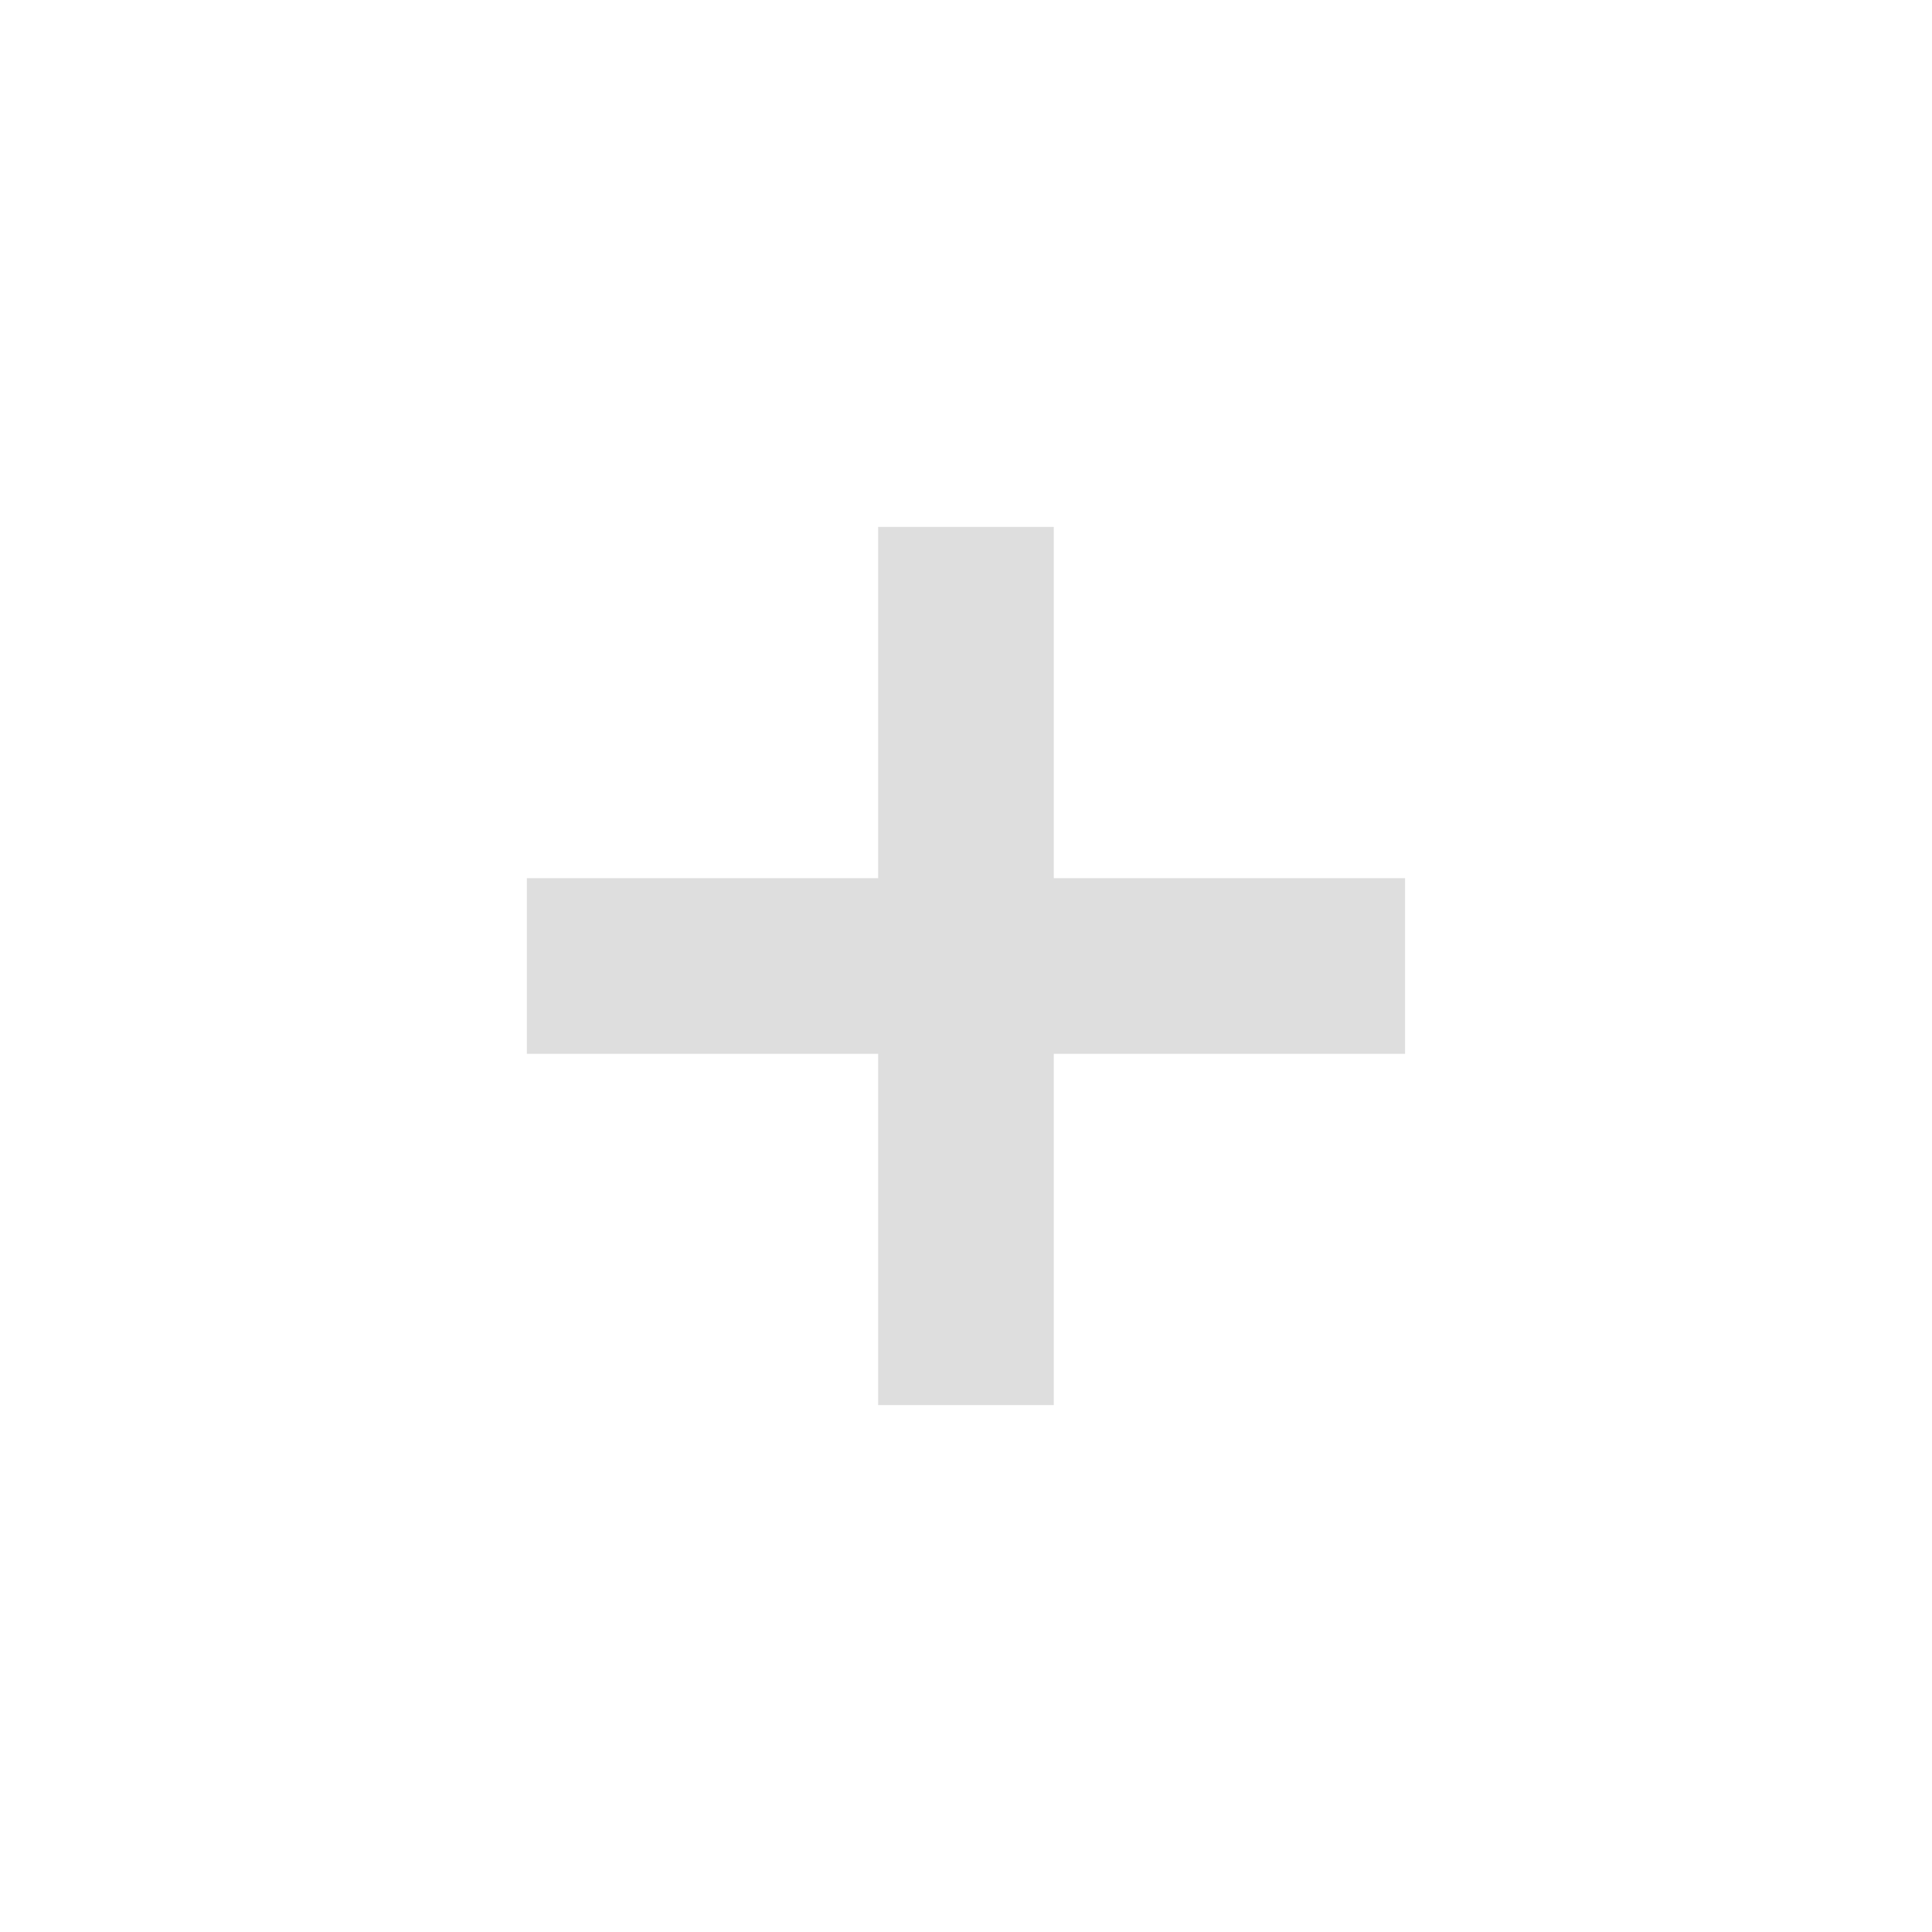
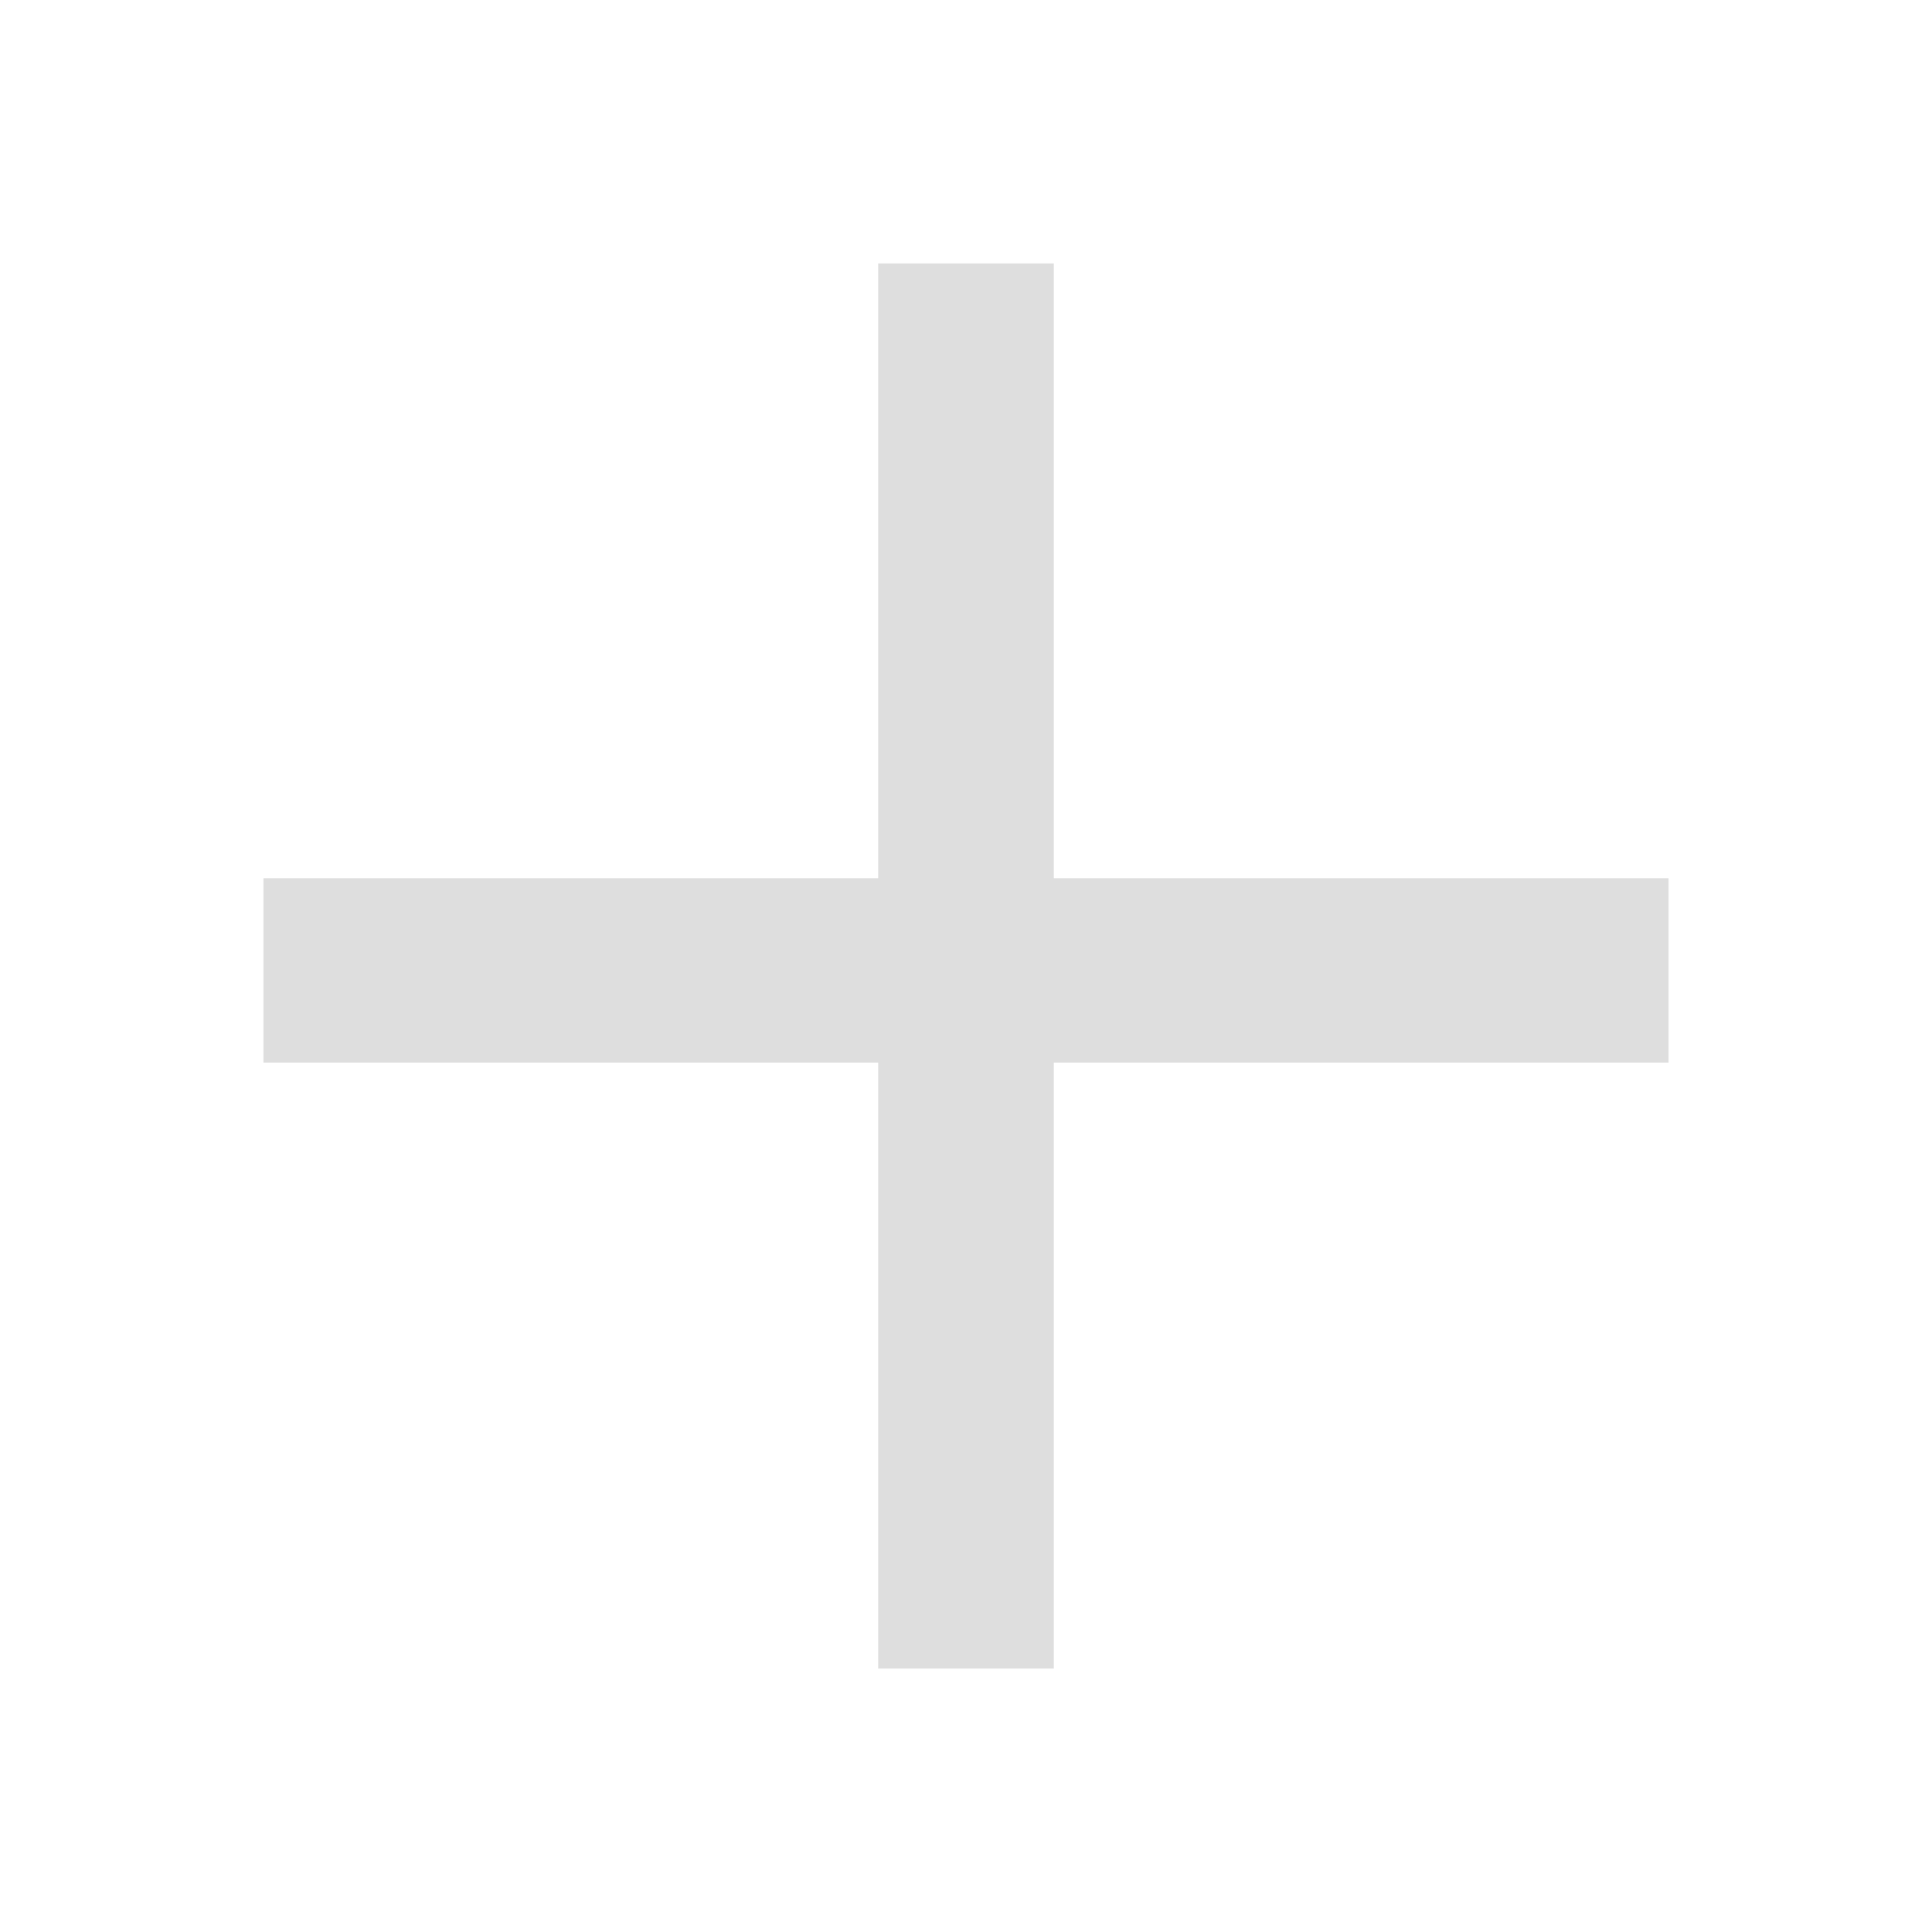
- <svg xmlns="http://www.w3.org/2000/svg" xmlns:ns1="http://www.openswatchbook.org/uri/2009/osb" id="svg7384" width="22" height="22" version="1.1" style="enable-background:new">
+ <svg xmlns="http://www.w3.org/2000/svg" id="svg7384" width="22" height="22" version="1.1" style="enable-background:new">
  <defs id="defs7386">
    <style id="current-color-scheme" type="text/css">
-    .ColorScheme-Text { color:#dedede; } .ColorScheme-Highlight { color:#5294e2; } .ColorScheme-ButtonBackground { color:#dedede; }
+    .ColorScheme-Text { color:#dedede; } .ColorScheme-Highlight { color:#5294e2; } .ColorScheme-ButtonBackground { color:#333333; }
  </style>
-     <linearGradient id="linearGradient5606" ns1:paint="solid">
-       <stop id="stop5608" offset="0" style="stop-color:currentColor;stop-opacity:1" />
-     </linearGradient>
  </defs>
-   <g id="16-16-list-remove" transform="translate(-285.0008,5.00334)">
-     <rect id="rect4175" width="16" height="16" x="306" y="-26" style="opacity:0;fill:#39ffff;fill-opacity:1;stroke:none;stroke-opacity:1" />
-     <g id="g4155" transform="translate(306.0009,-26.00332)" style="enable-background:new">
-       <g id="layer12-3" transform="translate(-445.0004,119.0034)" style="display:inline">
-         <path id="path4992" class="ColorScheme-Text" d="m 453,-118.003 c -3.863,0 -7,3.137 -7,7 0,3.863 3.137,7 7,7 3.863,0 7,-3.137 7,-7 0,-3.863 -3.137,-7 -7,-7 z m 0,2 c 1.019,0 1.959,0.288 2.75,0.812 l -6.938,6.938 c -0.525,-0.791 -0.812,-1.731 -0.812,-2.75 0,-2.759 2.241,-5 5,-5 z m 4.188,2.25 c 0.525,0.791 0.812,1.731 0.812,2.75 0,2.759 -2.241,5 -5,5 -1.019,0 -1.959,-0.288 -2.75,-0.812 l 6.938,-6.938 z" style="font-style:normal;font-variant:normal;font-weight:normal;fill:currentColor;fill-opacity:1;stroke:none;stroke-width:2;marker:none;enable-background:accumulate" />
-       </g>
-     </g>
+   <g id="22-22-list-add">
+     <path id="rect2991" d="m 10,3 v 7 H 3 v 2.1 h 7 V 19 h 2 v -6.9 h 7 V 10 H 12 V 3 Z" class="ColorScheme-Text" fill="currentColor" />
+     <path id="rect3763" d="M 0,0 H 22 V 22 H 0 Z" fill="none" />
  </g>
-   <g id="16-16-list-add" transform="translate(-285.0008,5.00334)">
-     <rect id="rect4173" width="16" height="16" x="288" y="-26" style="opacity:0;fill:#39ffff;fill-opacity:1;stroke:none;stroke-opacity:1" />
-     <g id="g4169" transform="translate(288.0008,-26.00334)" style="enable-background:new">
-       <g id="layer12-21" transform="translate(-285.0008,-0.99666)" style="display:inline">
-         <path id="rect31992" class="ColorScheme-Text" d="m 292.001,3.997 0,4 -4,0 0,2 4,0 0,4 2,0 0,-4 4,0 0,-2 -4,0 0,-4 -2,0 z" style="display:inline;overflow:visible;visibility:visible;opacity:1;fill:currentColor;fill-opacity:1;stroke:none;stroke-width:1;marker:none" />
-       </g>
-     </g>
+   <g id="22-22-list-remove" transform="translate(22)">
+     <path id="rect3783" d="M 0,0 H 22 V 22 H 0 Z" fill="none" />
+     <path id="rect887" d="m 3,10 h 16 v 2 H 3 Z" class="ColorScheme-Text" fill="currentColor" />
+   </g>
+   <g id="16-16-list-add" transform="matrix(0.7272727,0,0,0.7272727,-16,6)">
+     <path id="rect2991-3" d="M 9.625,2.75 V 9.625 H 2.75 v 2.75 h 6.875 v 6.875 h 2.75 V 12.375 H 19.25 V 9.625 H 12.375 V 2.75 Z" class="ColorScheme-Text" fill="currentColor" />
+     <path id="rect3763-5" d="M 0,0 H 22 V 22 H 0 Z" fill="none" />
+   </g>
+   <g id="16-16-list-remove" transform="matrix(0.7272727,0,0,0.7272727,44,6)">
+     <path id="rect3783-9" d="M 0,0 H 22 V 22 H 0 Z" fill="none" />
+     <path id="rect889" d="m 2.75,9.625 h 16.5 v 2.75 H 2.75 Z" class="ColorScheme-Text" fill="currentColor" />
  </g>
  <g id="list-add">
-     <path id="rect4138" d="M 0,0 H 22 V 22 H 0 Z" style="opacity:0;fill:currentColor;fill-opacity:1;fill-rule:nonzero;stroke:none;stroke-width:1;stroke-linecap:round;stroke-linejoin:round;stroke-miterlimit:4;stroke-dasharray:none;stroke-dashoffset:0;stroke-opacity:1" />
-     <g style="display:inline;stroke:none;enable-background:new" transform="translate(-58.0004,-844)" id="g6134">
-       <rect style="color:#bebebe;display:inline;overflow:visible;visibility:visible;fill:none;stroke:none;stroke-width:1;marker:none" id="rect31990" width="16" height="16" x="61" y="847" />
-       <path id="rect31992-3" d="m 68,850 v 4 h -4 v 2 h 4 v 4 h 2 v -4 h 4 v -2 h -4 v -4 z" style="color:#bebebe;display:inline;overflow:visible;visibility:visible;fill:#dedede;fill-opacity:1;stroke:none;stroke-width:1;marker:none" />
-     </g>
+     <path id="path837" d="M 0,-32 H 32 V 0 H 0 Z" fill="none" style="stroke-width:1.455" />
+     <path id="rect867" d="m 16,-22 c -0.554,0 -1,0.446 -1,1 v 4 h -4 c -0.554,0 -1,0.446 -1,1 0,0.554 0.446,1 1,1 h 4 v 4 c 0,0.554 0.446,1 1,1 0.554,0 1,-0.446 1,-1 v -4 h 4 c 0.554,0 1,-0.446 1,-1 0,-0.554 -0.446,-1 -1,-1 h -4 v -4 c 0,-0.554 -0.446,-1 -1,-1 z" class="ColorScheme-Text" fill="currentColor" />
  </g>
  <g id="list-remove">
-     <rect id="rect4169" width="22" height="22" x="24.999" y="0.003" style="opacity:0;fill:currentColor;fill-opacity:1;stroke:none;stroke-opacity:1" />
-     <g transform="translate(-413.0012,26.00332)" style="display:inline;stroke:none;enable-background:new" id="g6293">
-       <rect style="color:#bebebe;display:inline;overflow:visible;visibility:visible;fill:none;stroke:none;stroke-width:1;marker:none" id="rect4218" width="16" height="16" x="441" y="-23" rx="0.144" ry="0.151" />
-       <path style="color:#000000;font-style:normal;font-variant:normal;font-weight:normal;font-stretch:normal;line-height:normal;font-family:Sans;-inkscape-font-specification:Sans;text-indent:0;text-align:start;text-decoration:none;text-decoration-line:none;letter-spacing:normal;word-spacing:normal;text-transform:none;writing-mode:lr-tb;direction:ltr;baseline-shift:baseline;text-anchor:start;display:inline;overflow:visible;visibility:visible;fill:#dedede;fill-opacity:1;stroke:none;stroke-width:2;marker:none;enable-background:accumulate" d="m 208,595 c -3.863,0 -7,3.137 -7,7 0,3.863 3.137,7 7,7 3.863,0 7,-3.137 7,-7 0,-3.863 -3.137,-7 -7,-7 z m 0,2 c 1.019,0 1.959,0.288 2.75,0.812 l -6.938,6.938 C 203.288,603.959 203,603.019 203,602 c 0,-2.759 2.241,-5 5,-5 z m 4.188,2.25 c 0.525,0.791 0.812,1.731 0.812,2.75 0,2.759 -2.241,5 -5,5 -1.019,0 -1.959,-0.288 -2.75,-0.812 z" transform="translate(241.0002,-617)" id="path4992-6" />
-     </g>
+     <path id="path1198" d="M 40,-32 H 72 V 0 H 40 Z" fill="none" style="stroke-width:1.455" />
+     <rect id="rect1228" width="12" height="2" x="50" y="-17" rx="1" ry="1" class="ColorScheme-Text" fill="currentColor" style="stroke-width:0.926" />
  </g>
</svg>
